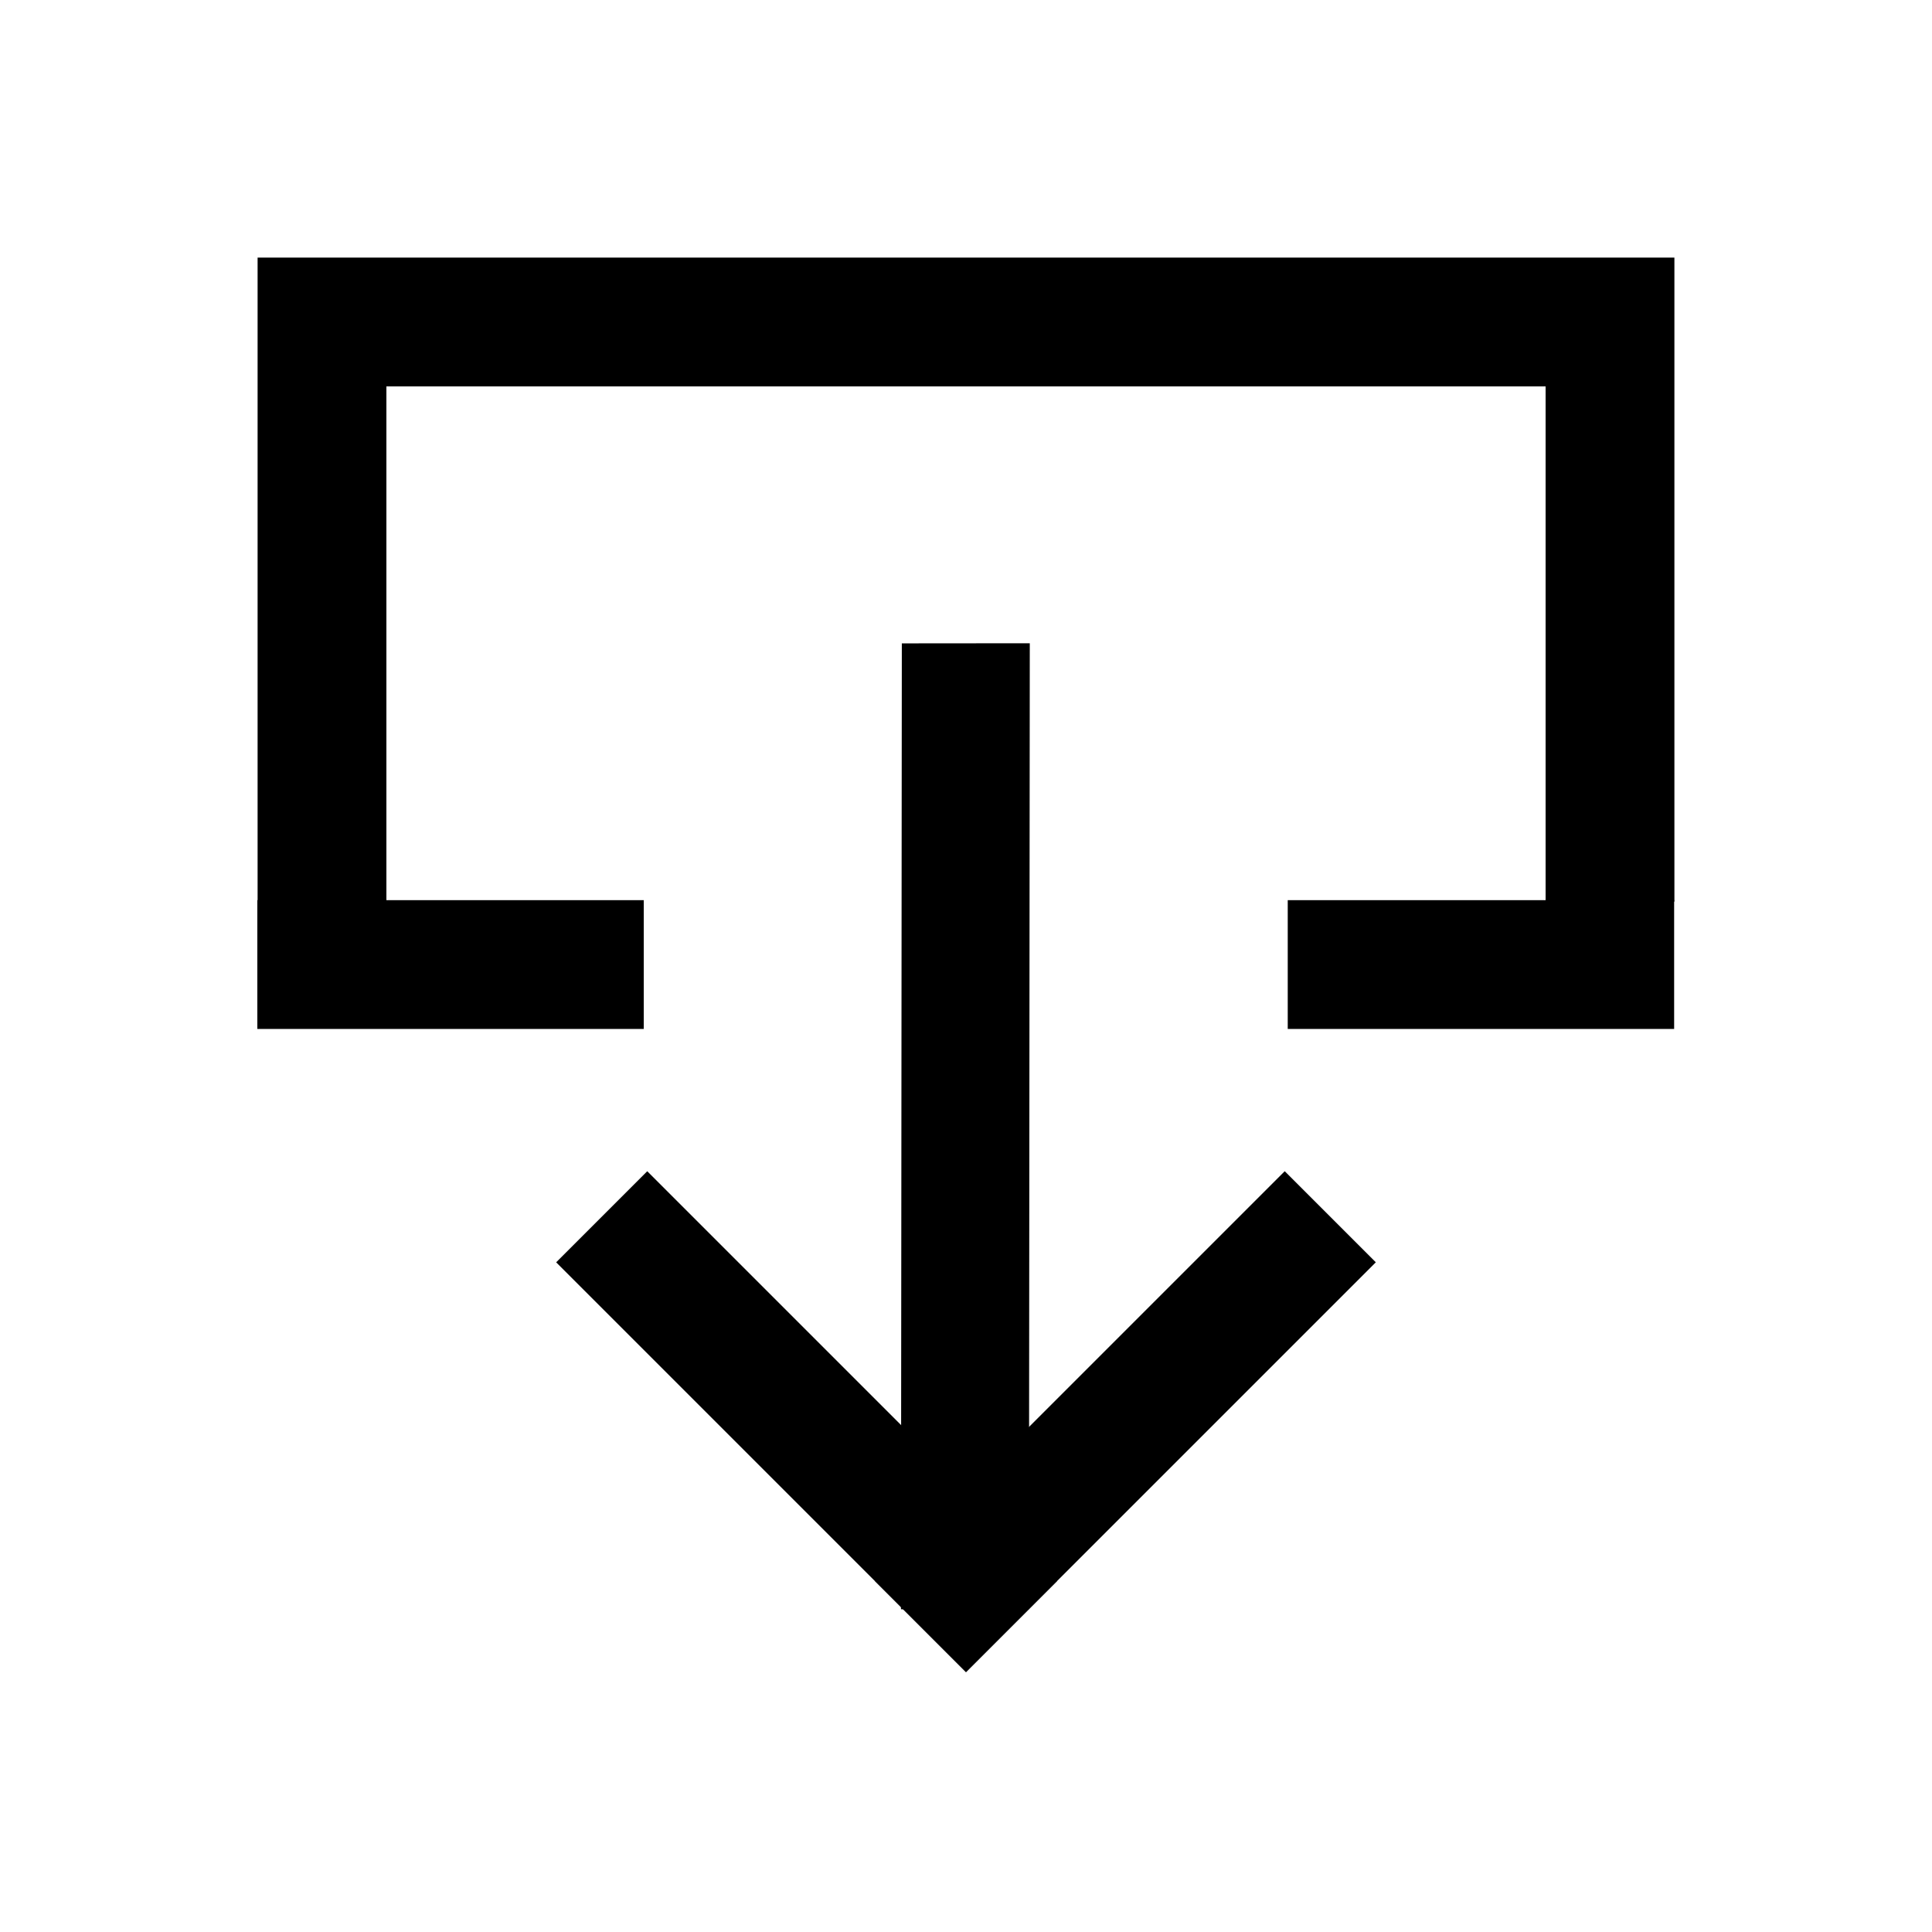
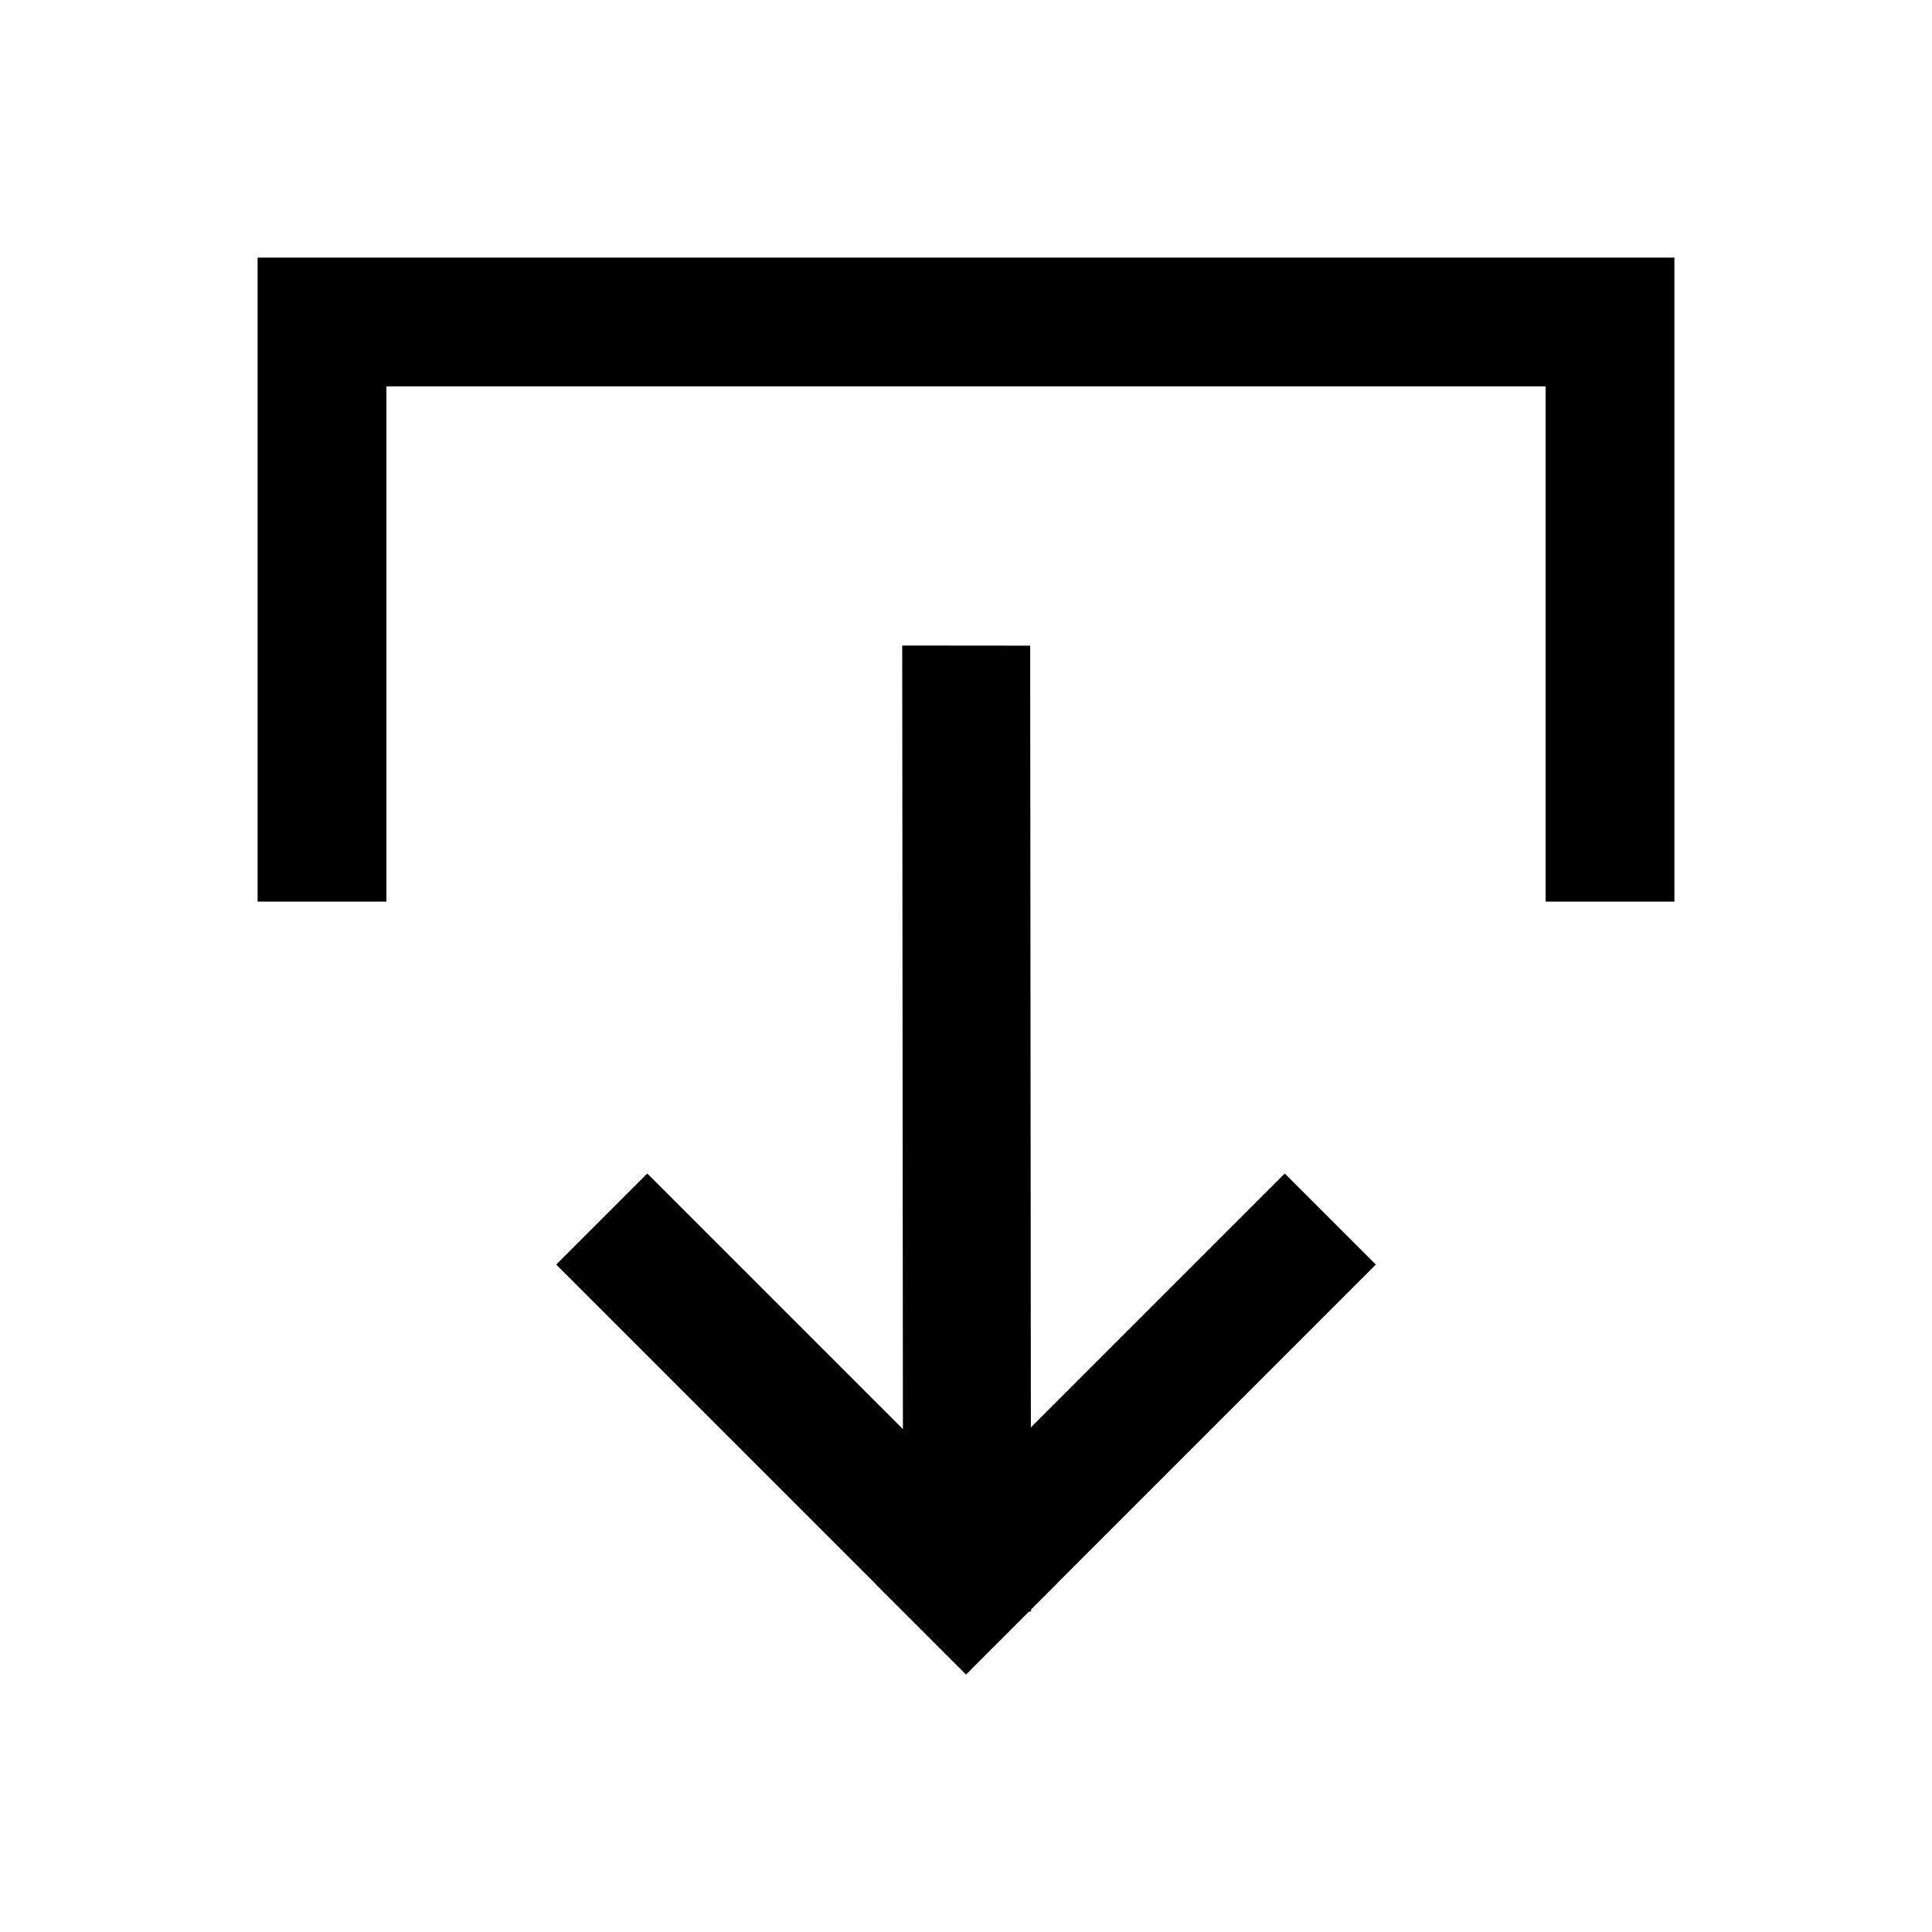
<svg xmlns="http://www.w3.org/2000/svg" width="30px" height="30px" viewBox="0 0 30 30">
-   <path style="fill:#000" d="M 4,14 V 4 H 26 V 14 H 24 V 6 H 6 v 8 z" />
-   <path style="fill:none;fill-rule:evenodd;stroke:#000;stroke-width:2;stroke-linecap:butt;stroke-linejoin:miter;stroke-dasharray:none;stroke-opacity:1" d="m 4.943,14.726 c 0,0 6.848,0 6.848,0" transform="matrix(0.8761744,0,0,1,-0.3349788,0.2512374)" />
-   <path style="fill:none;fill-rule:evenodd;stroke:#000;stroke-width:2;stroke-linecap:butt;stroke-linejoin:miter;stroke-dasharray:none;stroke-opacity:1" d="m 4.943,14.726 c 0,0 6.848,0 6.848,0" transform="matrix(0.8761744,0,0,1,15.66502,0.2512374)" />
-   <g transform="matrix(-0.7071068,-0.7071068,-0.7071068,0.7071068,36.21101,24.55267)">
-     <g transform="translate(0.9999999,-1.003098)">
-       <path style="fill:none;fill-rule:evenodd;stroke:#000;stroke-width:2;stroke-linecap:butt;stroke-linejoin:miter;stroke-dasharray:none;stroke-opacity:1" d="m 22.51,-7.255 c 2.749,0 5.498,0 8.247,0" transform="matrix(0,-1.09125,1,0,21.25525,41.56391)" />
-       <path style="fill:none;fill-rule:evenodd;stroke:#000;stroke-width:2;stroke-linecap:butt;stroke-linejoin:miter;stroke-dasharray:none;stroke-opacity:1" d="m 22.51,-7.255 c 2.749,0 5.498,0 8.247,0" transform="matrix(1.09125,0,0,1,-11.56391,23.25525)" />
+   <path fill="none" stroke="none" stroke-width="2" stroke-linejoin="bevel" stroke-miterlimit="10" d="m 73.775,-16.142 h -13 V 4.858 h 21 v -13" />
+   <line fill="none" stroke="none" stroke-width="2" stroke-linejoin="bevel" stroke-miterlimit="10" x1="81.942" y1="-16.309" x2="69.942" y2="-4.309" />
+   <path fill="none" stroke="none" stroke-width="2" stroke-linejoin="bevel" stroke-miterlimit="10" d="M 77.942,-4.309 H 69.942 V -12.309" />
+   <path style="fill:none;fill-rule:evenodd;stroke:#000;stroke-width:2;stroke-linecap:butt;stroke-linejoin:miter;stroke-dasharray:none;stroke-opacity:1" d="M 32.714,0.989 C 35.585,-1.882 38.455,-4.752 41.326,-7.622" transform="translate(28.66814,-22.60821)" />
+   <path style="fill:none;fill-rule:evenodd;stroke:#000;stroke-width:1px;stroke-linecap:butt;stroke-linejoin:miter;stroke-opacity:1" d="M 48.479,-5.594 C 43.76,-0.874 39.04,3.846 34.32,8.565" transform="translate(28.66814,-22.60821)" />
+   <g transform="rotate(180,15,15)">
+     <path style="fill:#000" d="M 26,16 V 26 H 4 V 16 h 2 v 8 h 18 v -8 z" />
+     <g transform="rotate(135,16.98464,10.20556)">
+       <g transform="translate(0.9999999,-1.003098)">
+         <path style="fill:none;fill-rule:evenodd;stroke:#000;stroke-width:2;stroke-linecap:butt;stroke-linejoin:miter;stroke-dasharray:none;stroke-opacity:1" d="m 22.51,-7.255 c 2.749,0 5.498,0 8.247,0" transform="matrix(0,-1.09125,1,0,21.25525,41.56391)" />
+         <path style="fill:none;fill-rule:evenodd;stroke:#000;stroke-width:2;stroke-linecap:butt;stroke-linejoin:miter;stroke-dasharray:none;stroke-opacity:1" d="m 22.51,-7.255 c 2.749,0 5.498,0 8.247,0" transform="matrix(1.09125,0,0,1,-11.56391,23.25525)" />
+       </g>
+       <path style="fill:none;fill-rule:evenodd;stroke:#000;stroke-width:1.983;stroke-linecap:butt;stroke-linejoin:miter;stroke-dasharray:none;stroke-opacity:1" d="m 12.703,28.552 c 4.923,0 9.846,0 14.769,0" transform="matrix(0.717453,-0.7187357,0.7078561,0.7091562,-14.62219,4.200027)" />
    </g>
-     <path style="fill:none;fill-rule:evenodd;stroke:#000;stroke-width:1.983;stroke-linecap:butt;stroke-linejoin:miter;stroke-dasharray:none;stroke-opacity:1" d="m 12.703,28.552 c 4.923,0 9.846,0 14.769,0" transform="matrix(0.717453,-0.7187357,0.7078561,0.7091562,-14.62219,4.200027)" />
  </g>
</svg>
